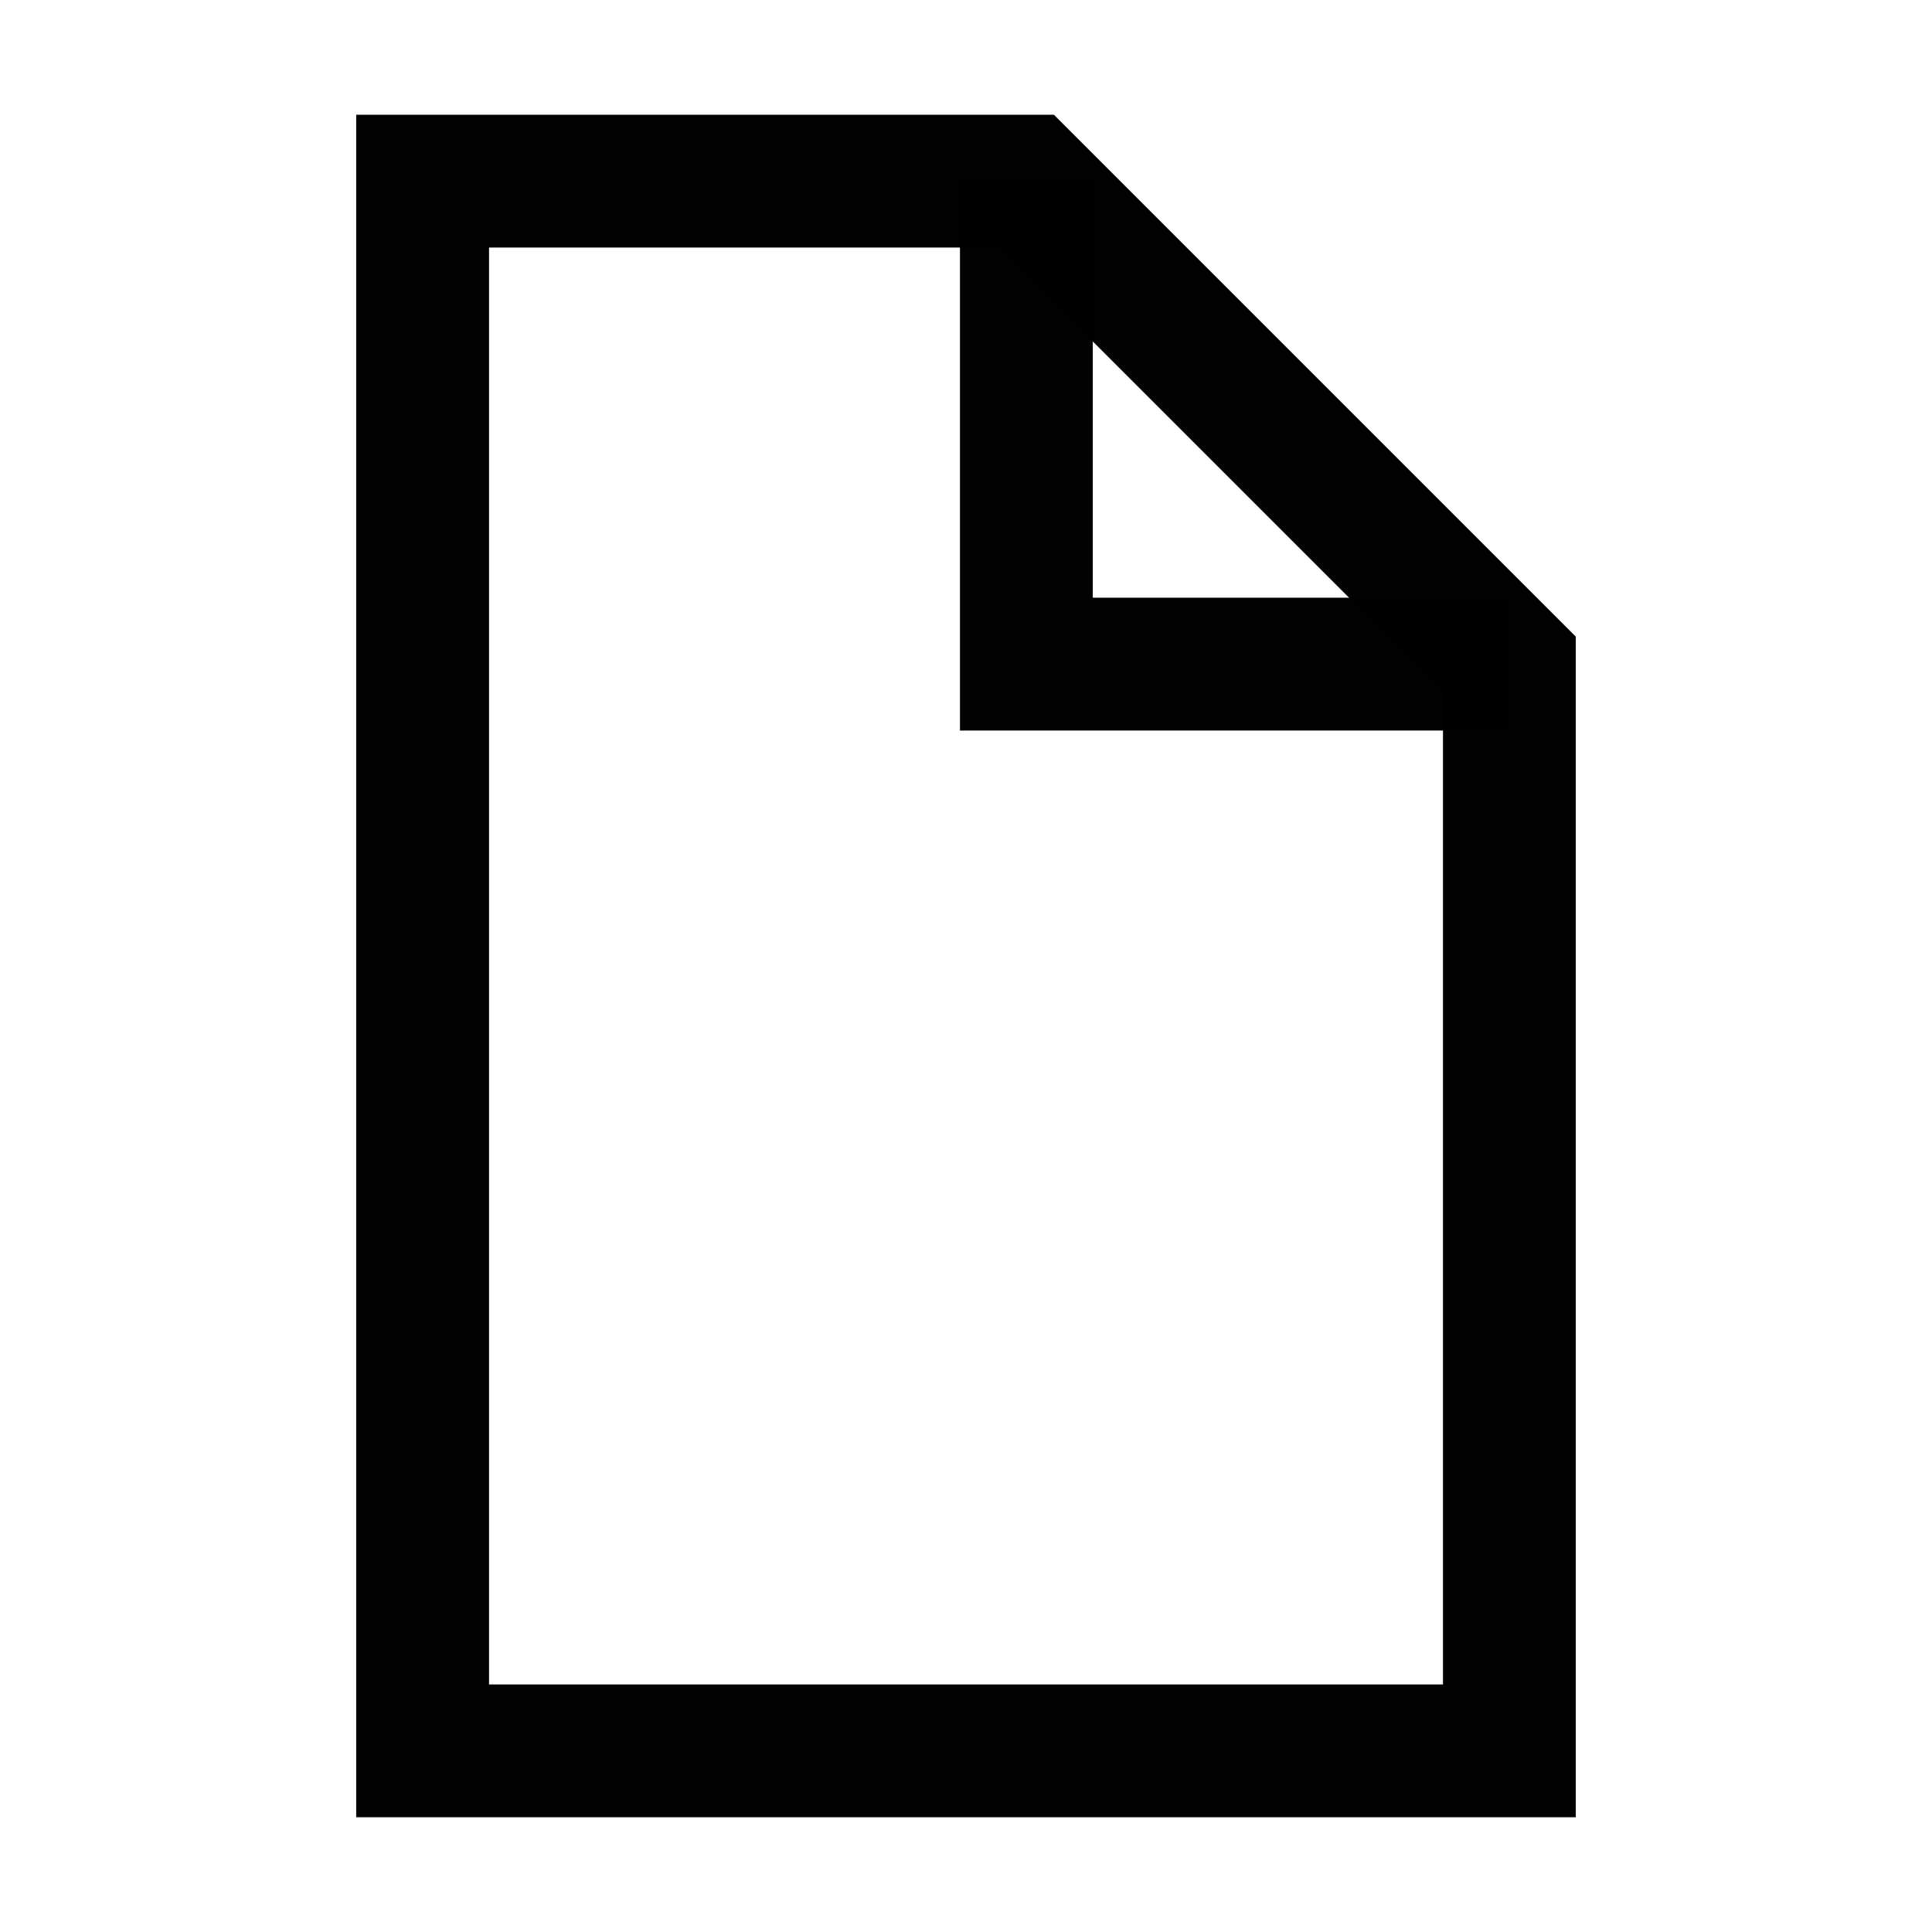
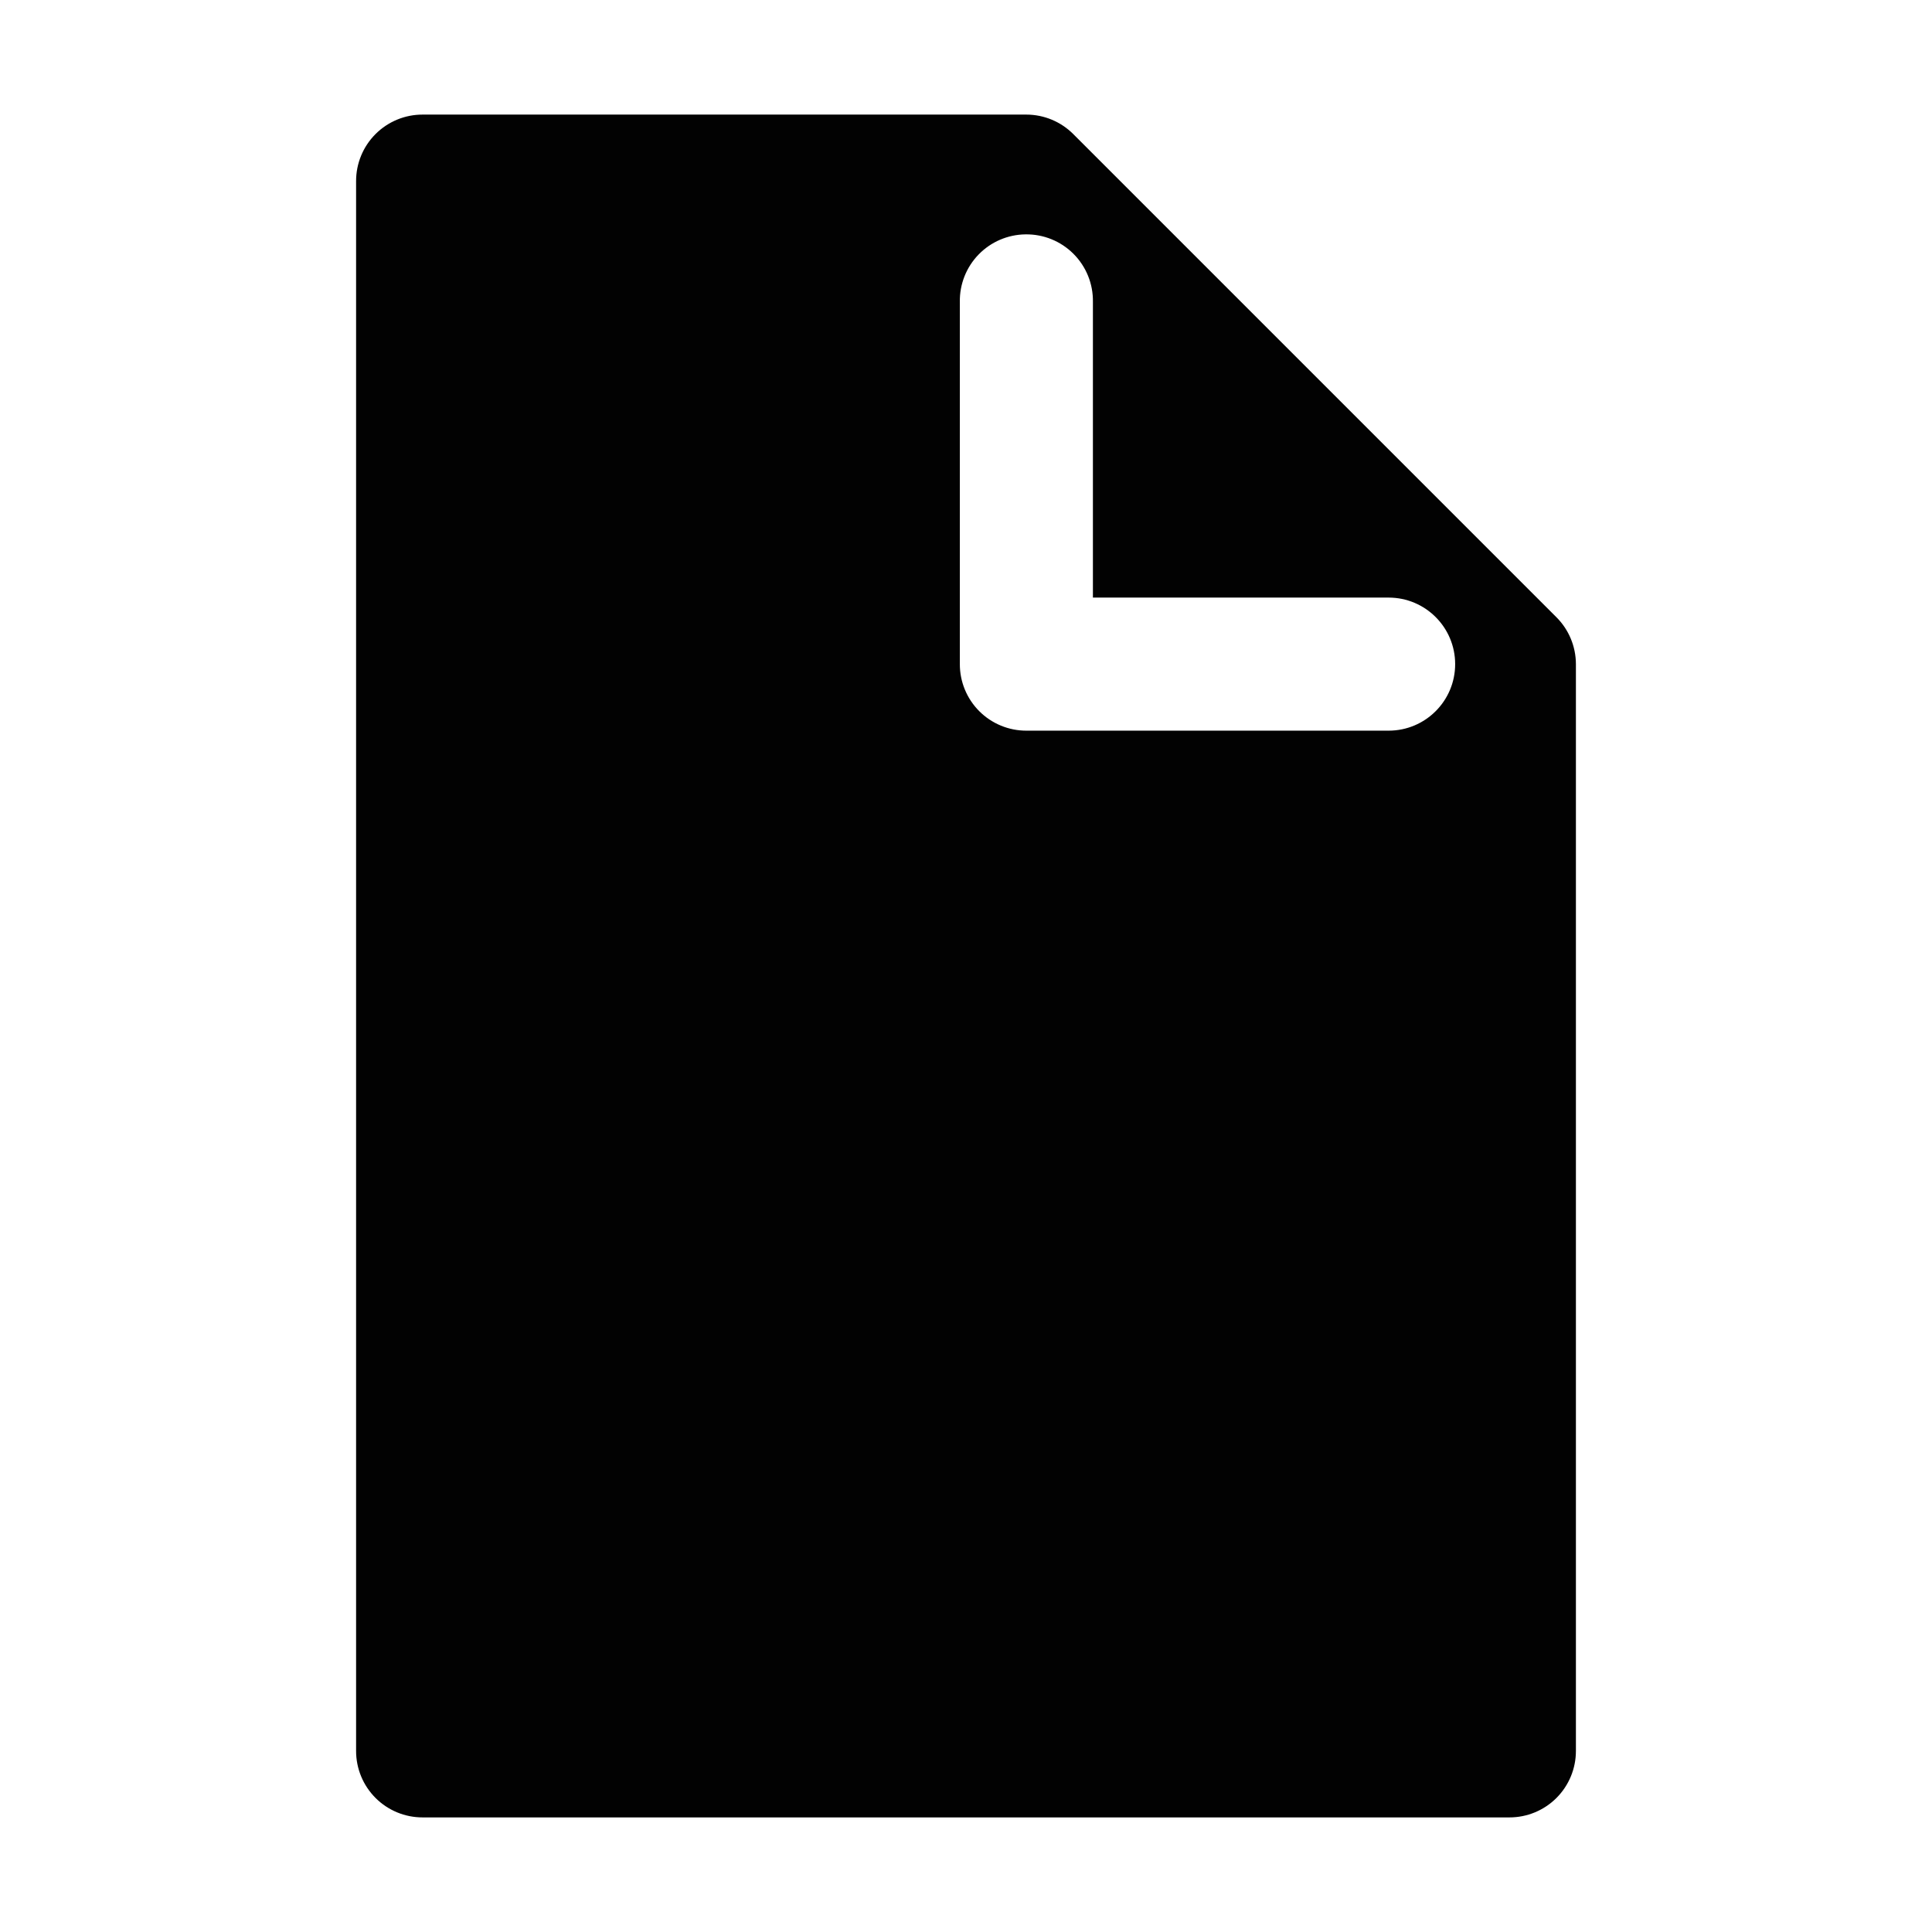
<svg xmlns="http://www.w3.org/2000/svg" height="16" width="16" id="svg2" version="1.1">
  <defs id="defs7" />
-   <path style="opacity:0.99;fill:none;fill-opacity:1;fill-rule:nonzero;stroke:#000000;stroke-width:1.1;stroke-linecap:butt;stroke-linejoin:miter;stroke-miterlimit:4;stroke-dasharray:none;stroke-opacity:1" d="m 3.5,1.5 0,13 9,0 0,-9 -4,-4 z" id="path4139" />
-   <path style="opacity:0.99;fill:none;fill-opacity:1;fill-rule:nonzero;stroke:#000000;stroke-width:1.1;stroke-linecap:butt;stroke-linejoin:miter;stroke-miterlimit:4;stroke-dasharray:none;stroke-opacity:1" d="m 8.5,1.5 0,4 4,0" id="path4141" />
+   <path style="opacity:0.99;fill:#000000;fill-opacity:1;fill-rule:nonzero;stroke:none;stroke-width:1.1;stroke-linecap:round;stroke-linejoin:round;stroke-miterlimit:4;stroke-dasharray:none;stroke-opacity:1" d="M 3.5,0.949 A 0.55,0.55 0 0 0 2.949,1.5 V 14.5 A 0.55,0.55 0 0 0 3.5,15.051 h 9 A 0.55,0.55 0 0 0 13.051,14.5 V 5.5 A 0.55,0.55 0 0 0 12.889,5.111 l -4,-4 A 0.55,0.55 0 0 0 8.5,0.949 Z M 8.492,1.941 A 0.55,0.55 0 0 1 9.051,2.5 V 4.949 H 11.5 a 0.551,0.551 0 1 1 0,1.102 h -3 A 0.55,0.55 0 0 1 7.949,5.5 v -3 A 0.55,0.55 0 0 1 8.492,1.941 Z" id="path4139" />
</svg>
